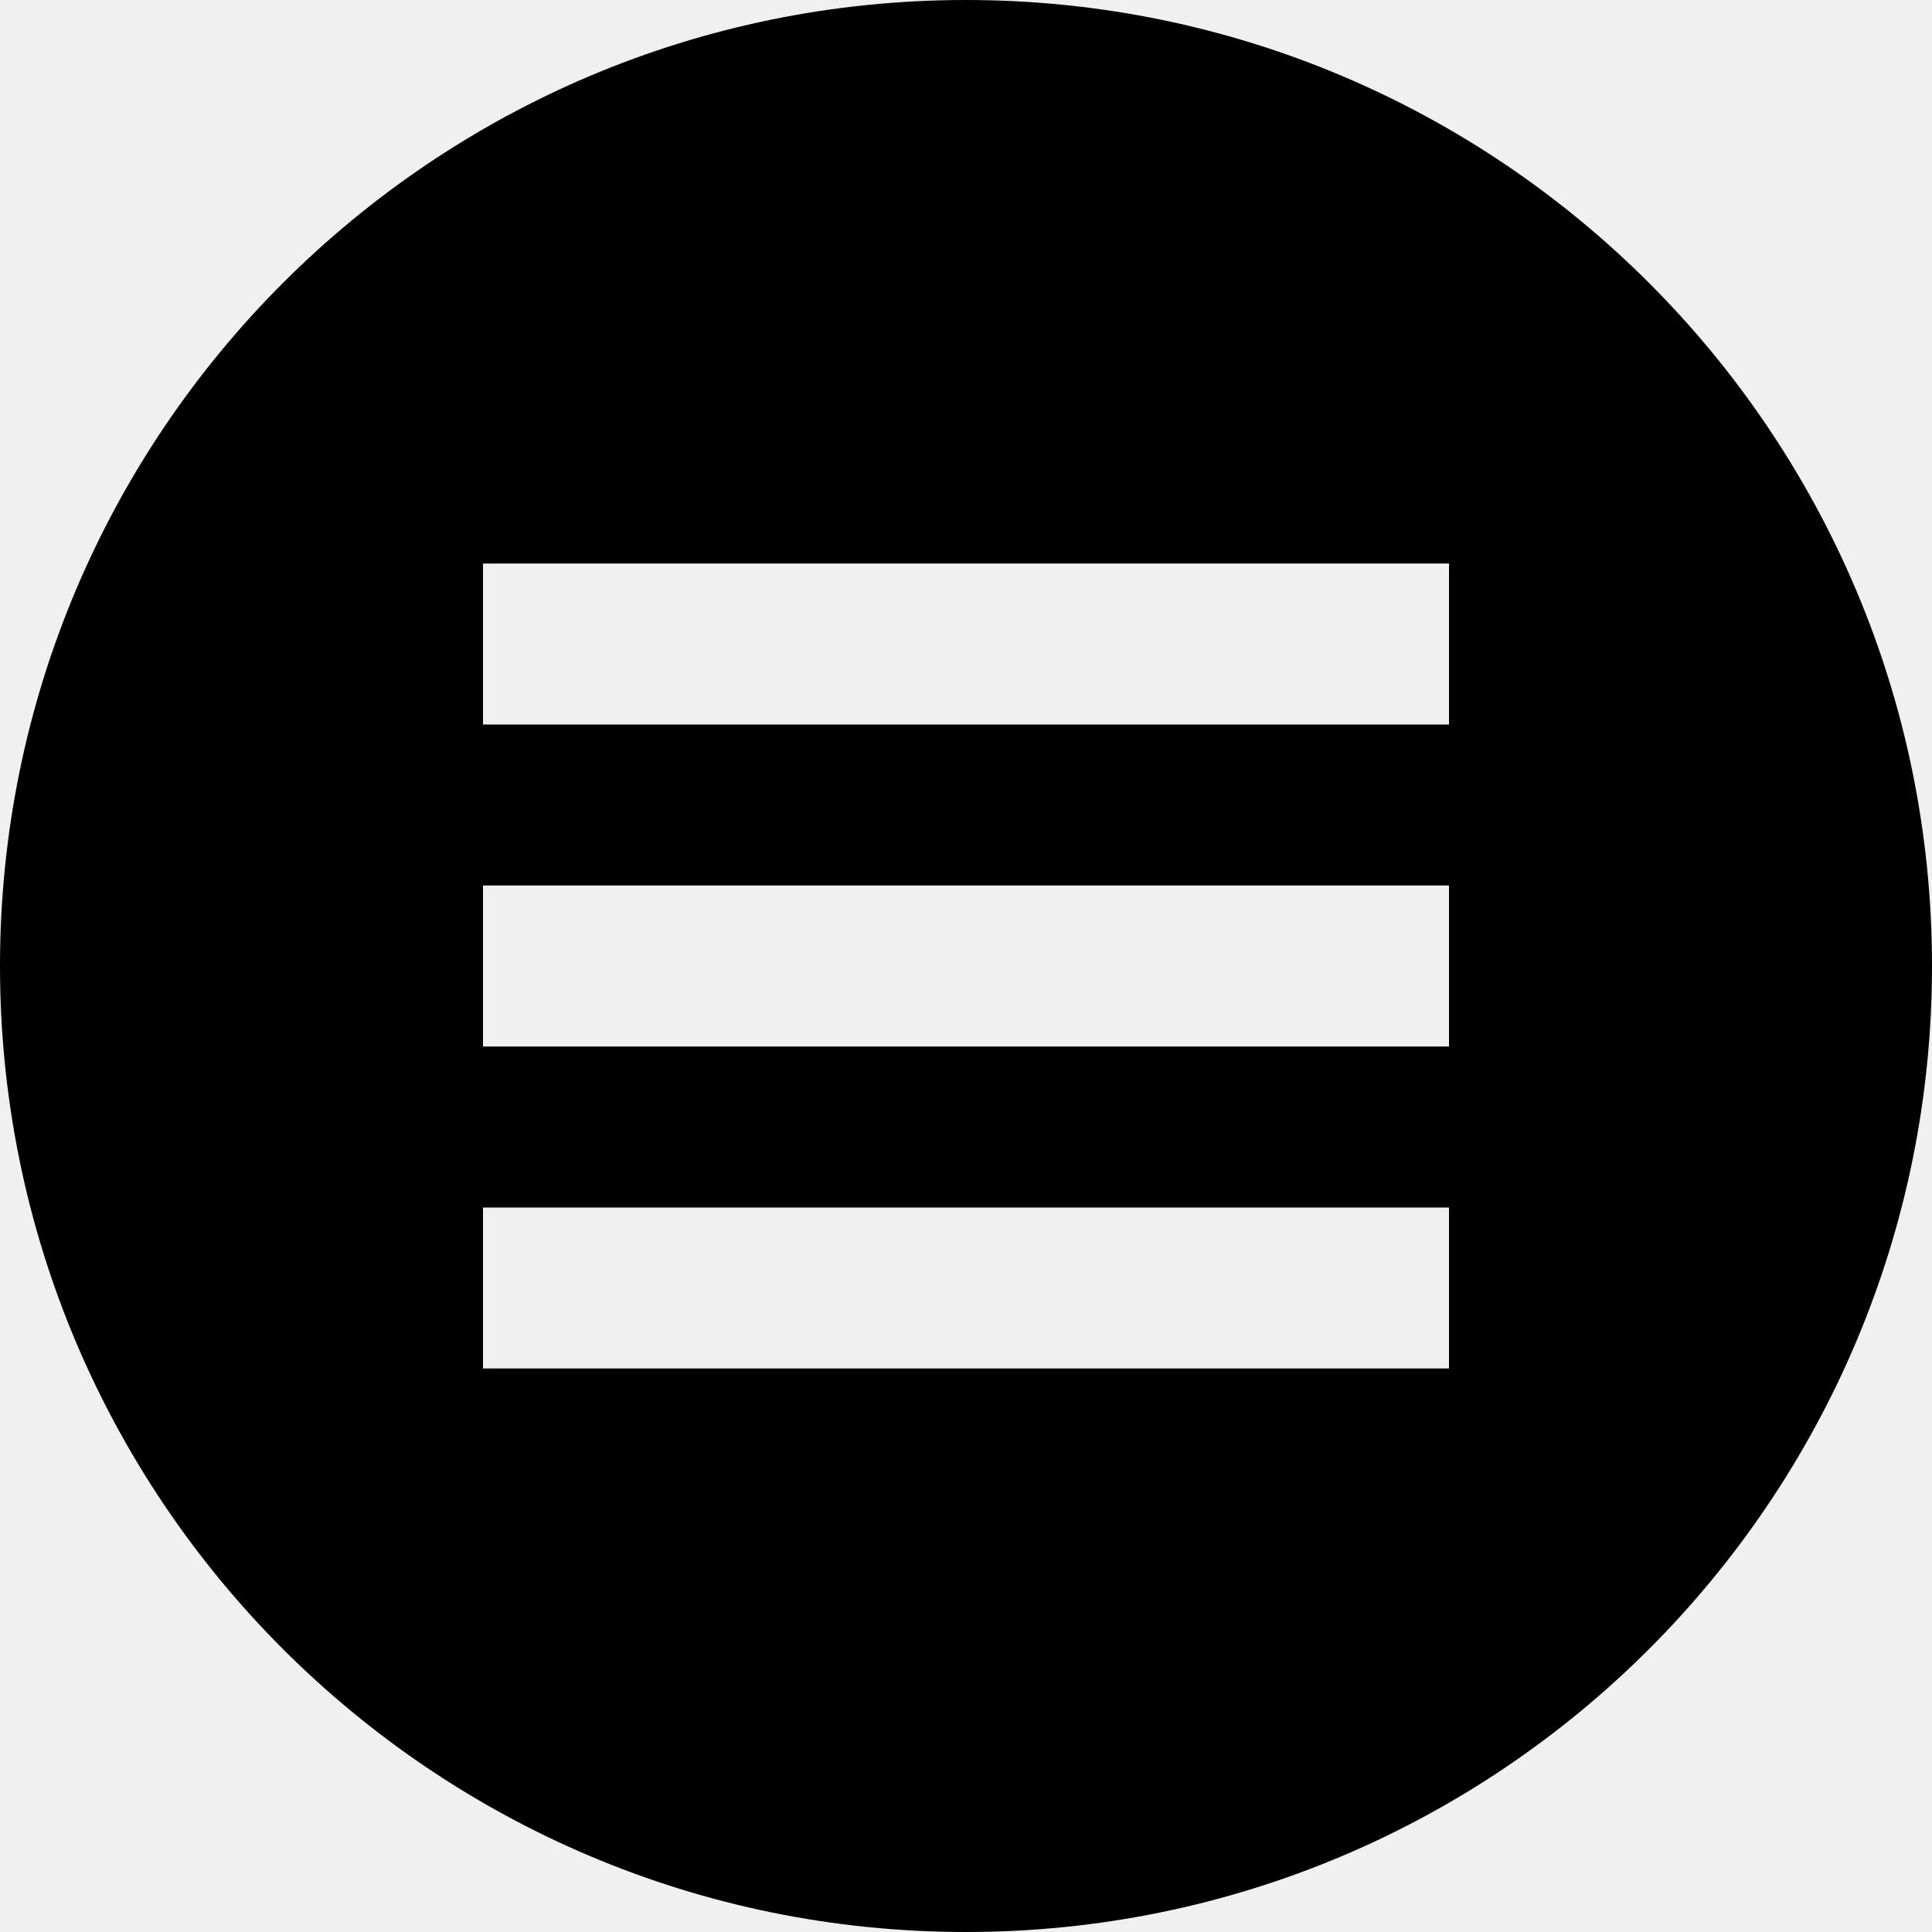
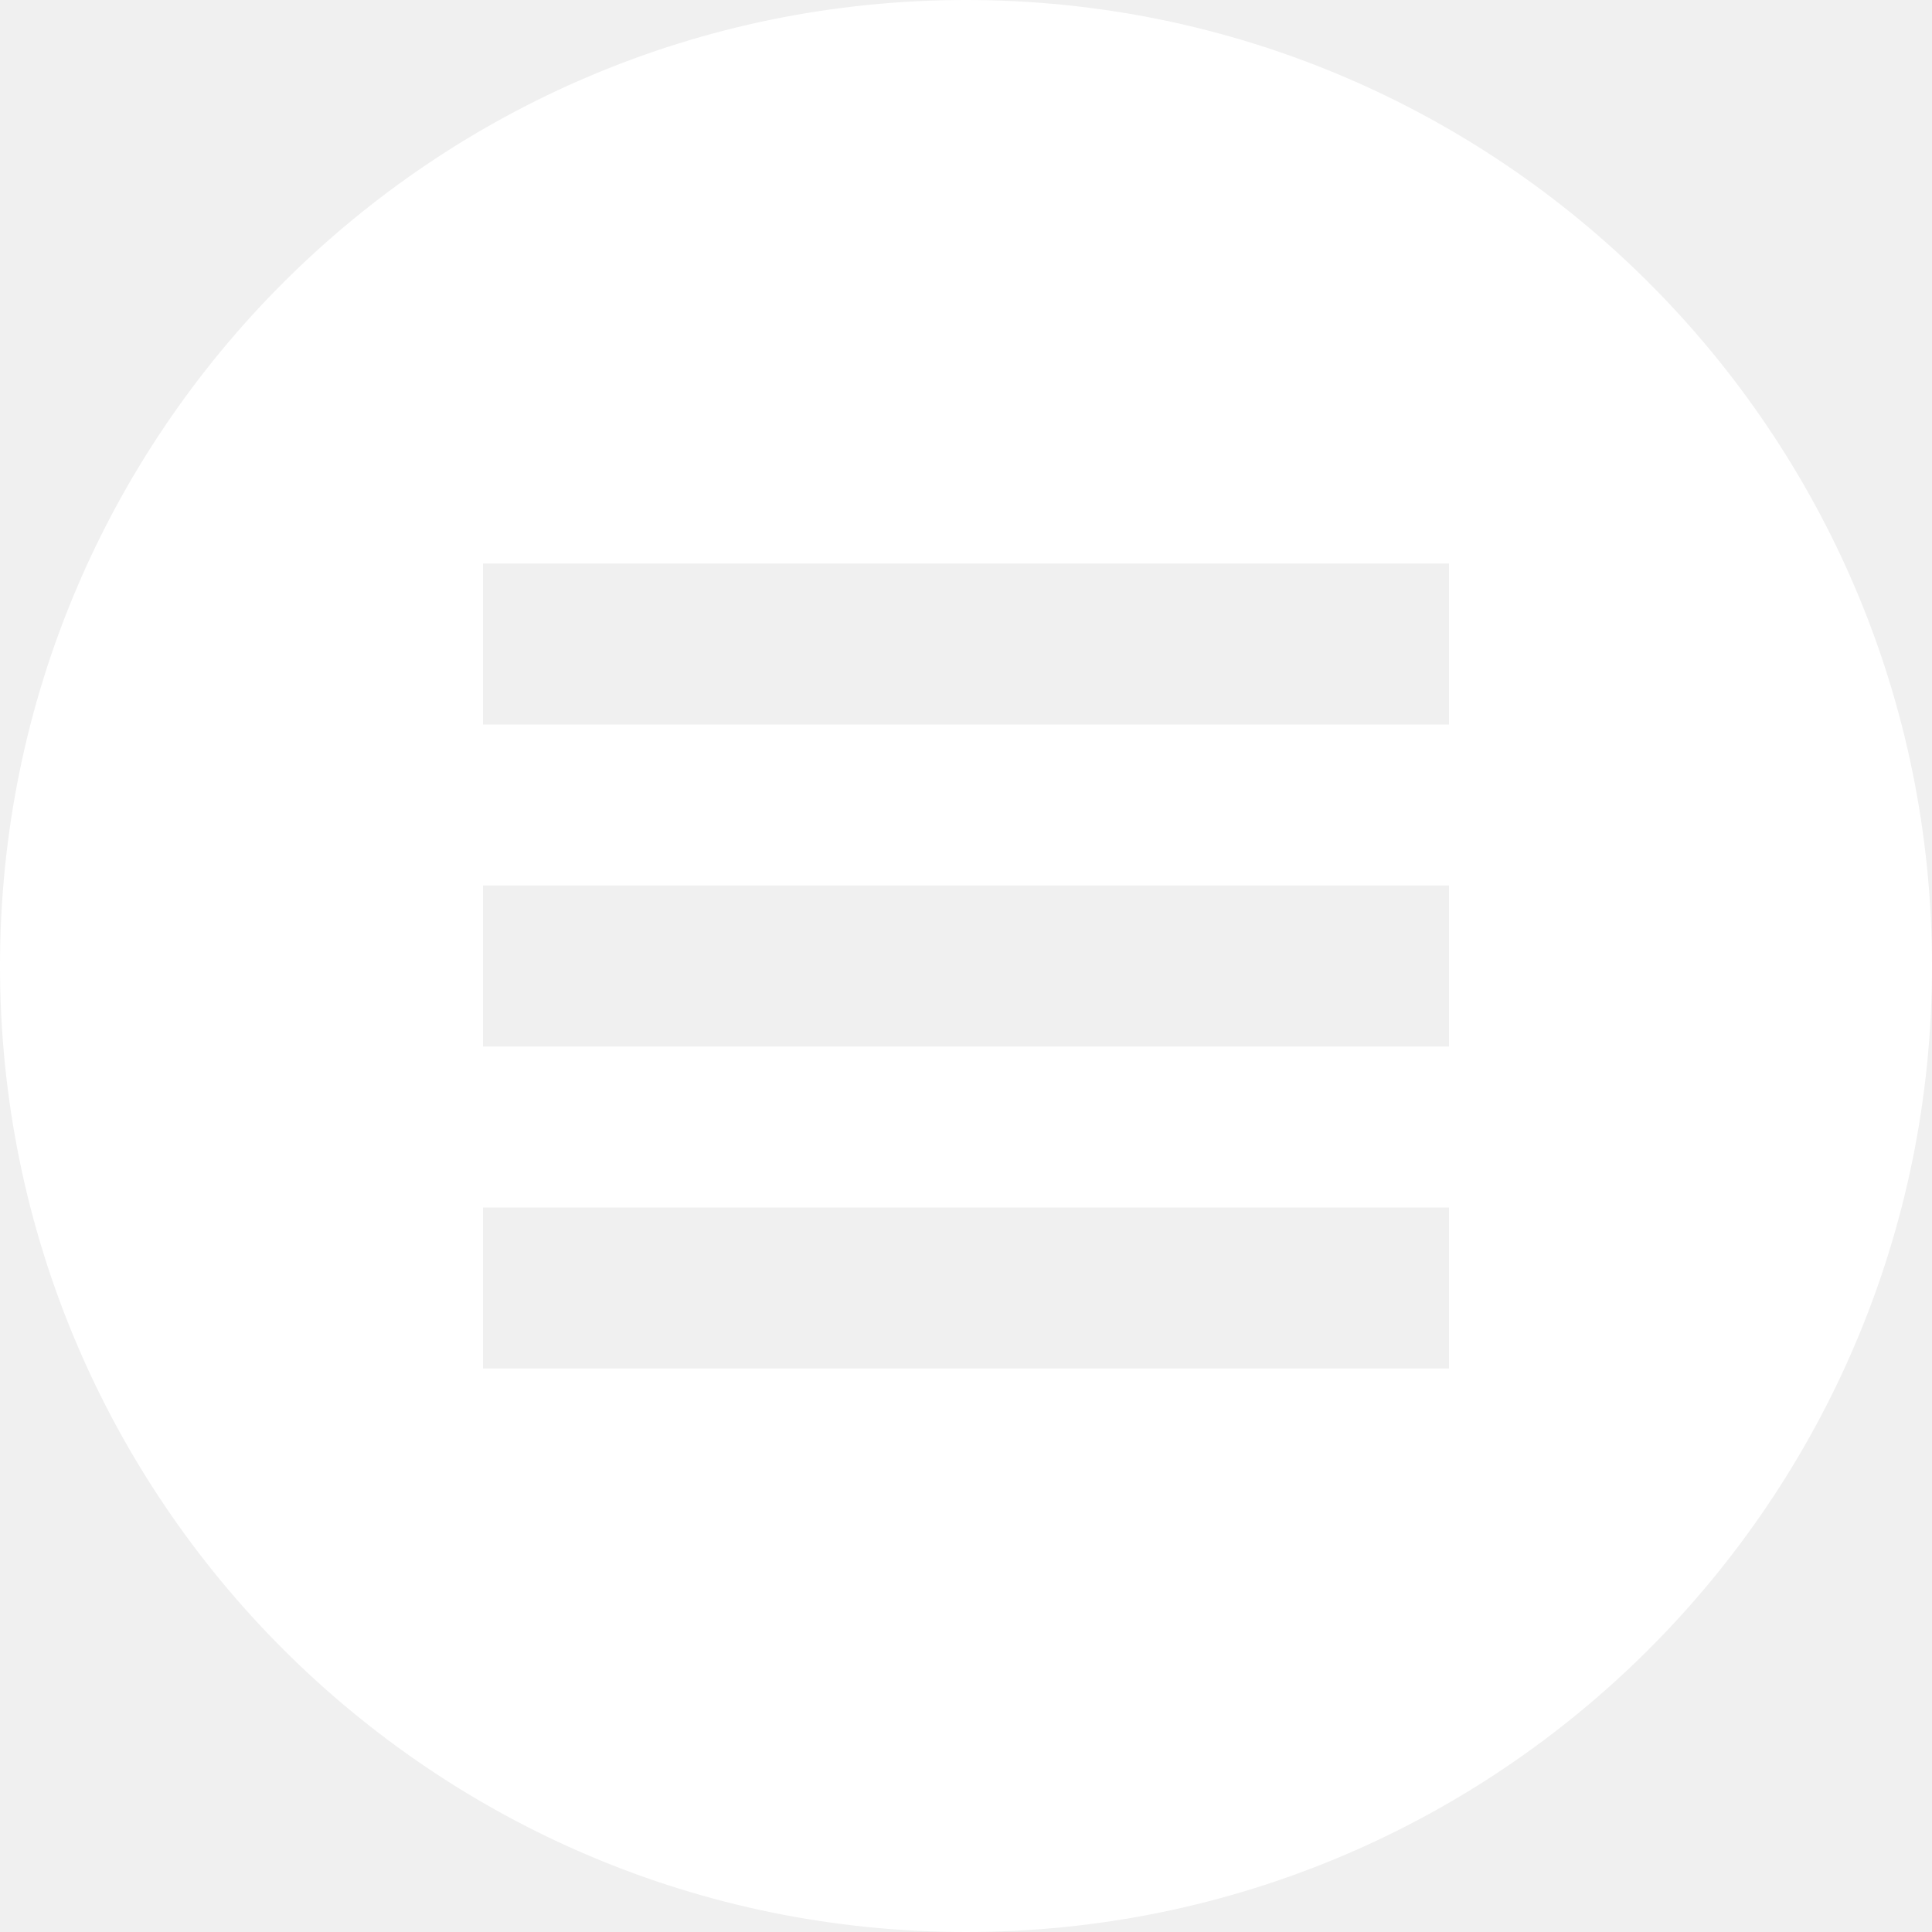
- <svg xmlns="http://www.w3.org/2000/svg" viewBox="0 0 24 24" fill="%23283583">
+ <svg xmlns="http://www.w3.org/2000/svg" viewBox="0 0 24 24" fill="white">
  <path d="M12 0c-6.627 0-12 5.373-12 12s5.373 12 12 12 12-5.373 12-12-5.373-12-12-12zm6 17h-12v-2h12v2zm0-4h-12v-2h12v2zm0-4h-12v-2h12v2z" />
</svg>
